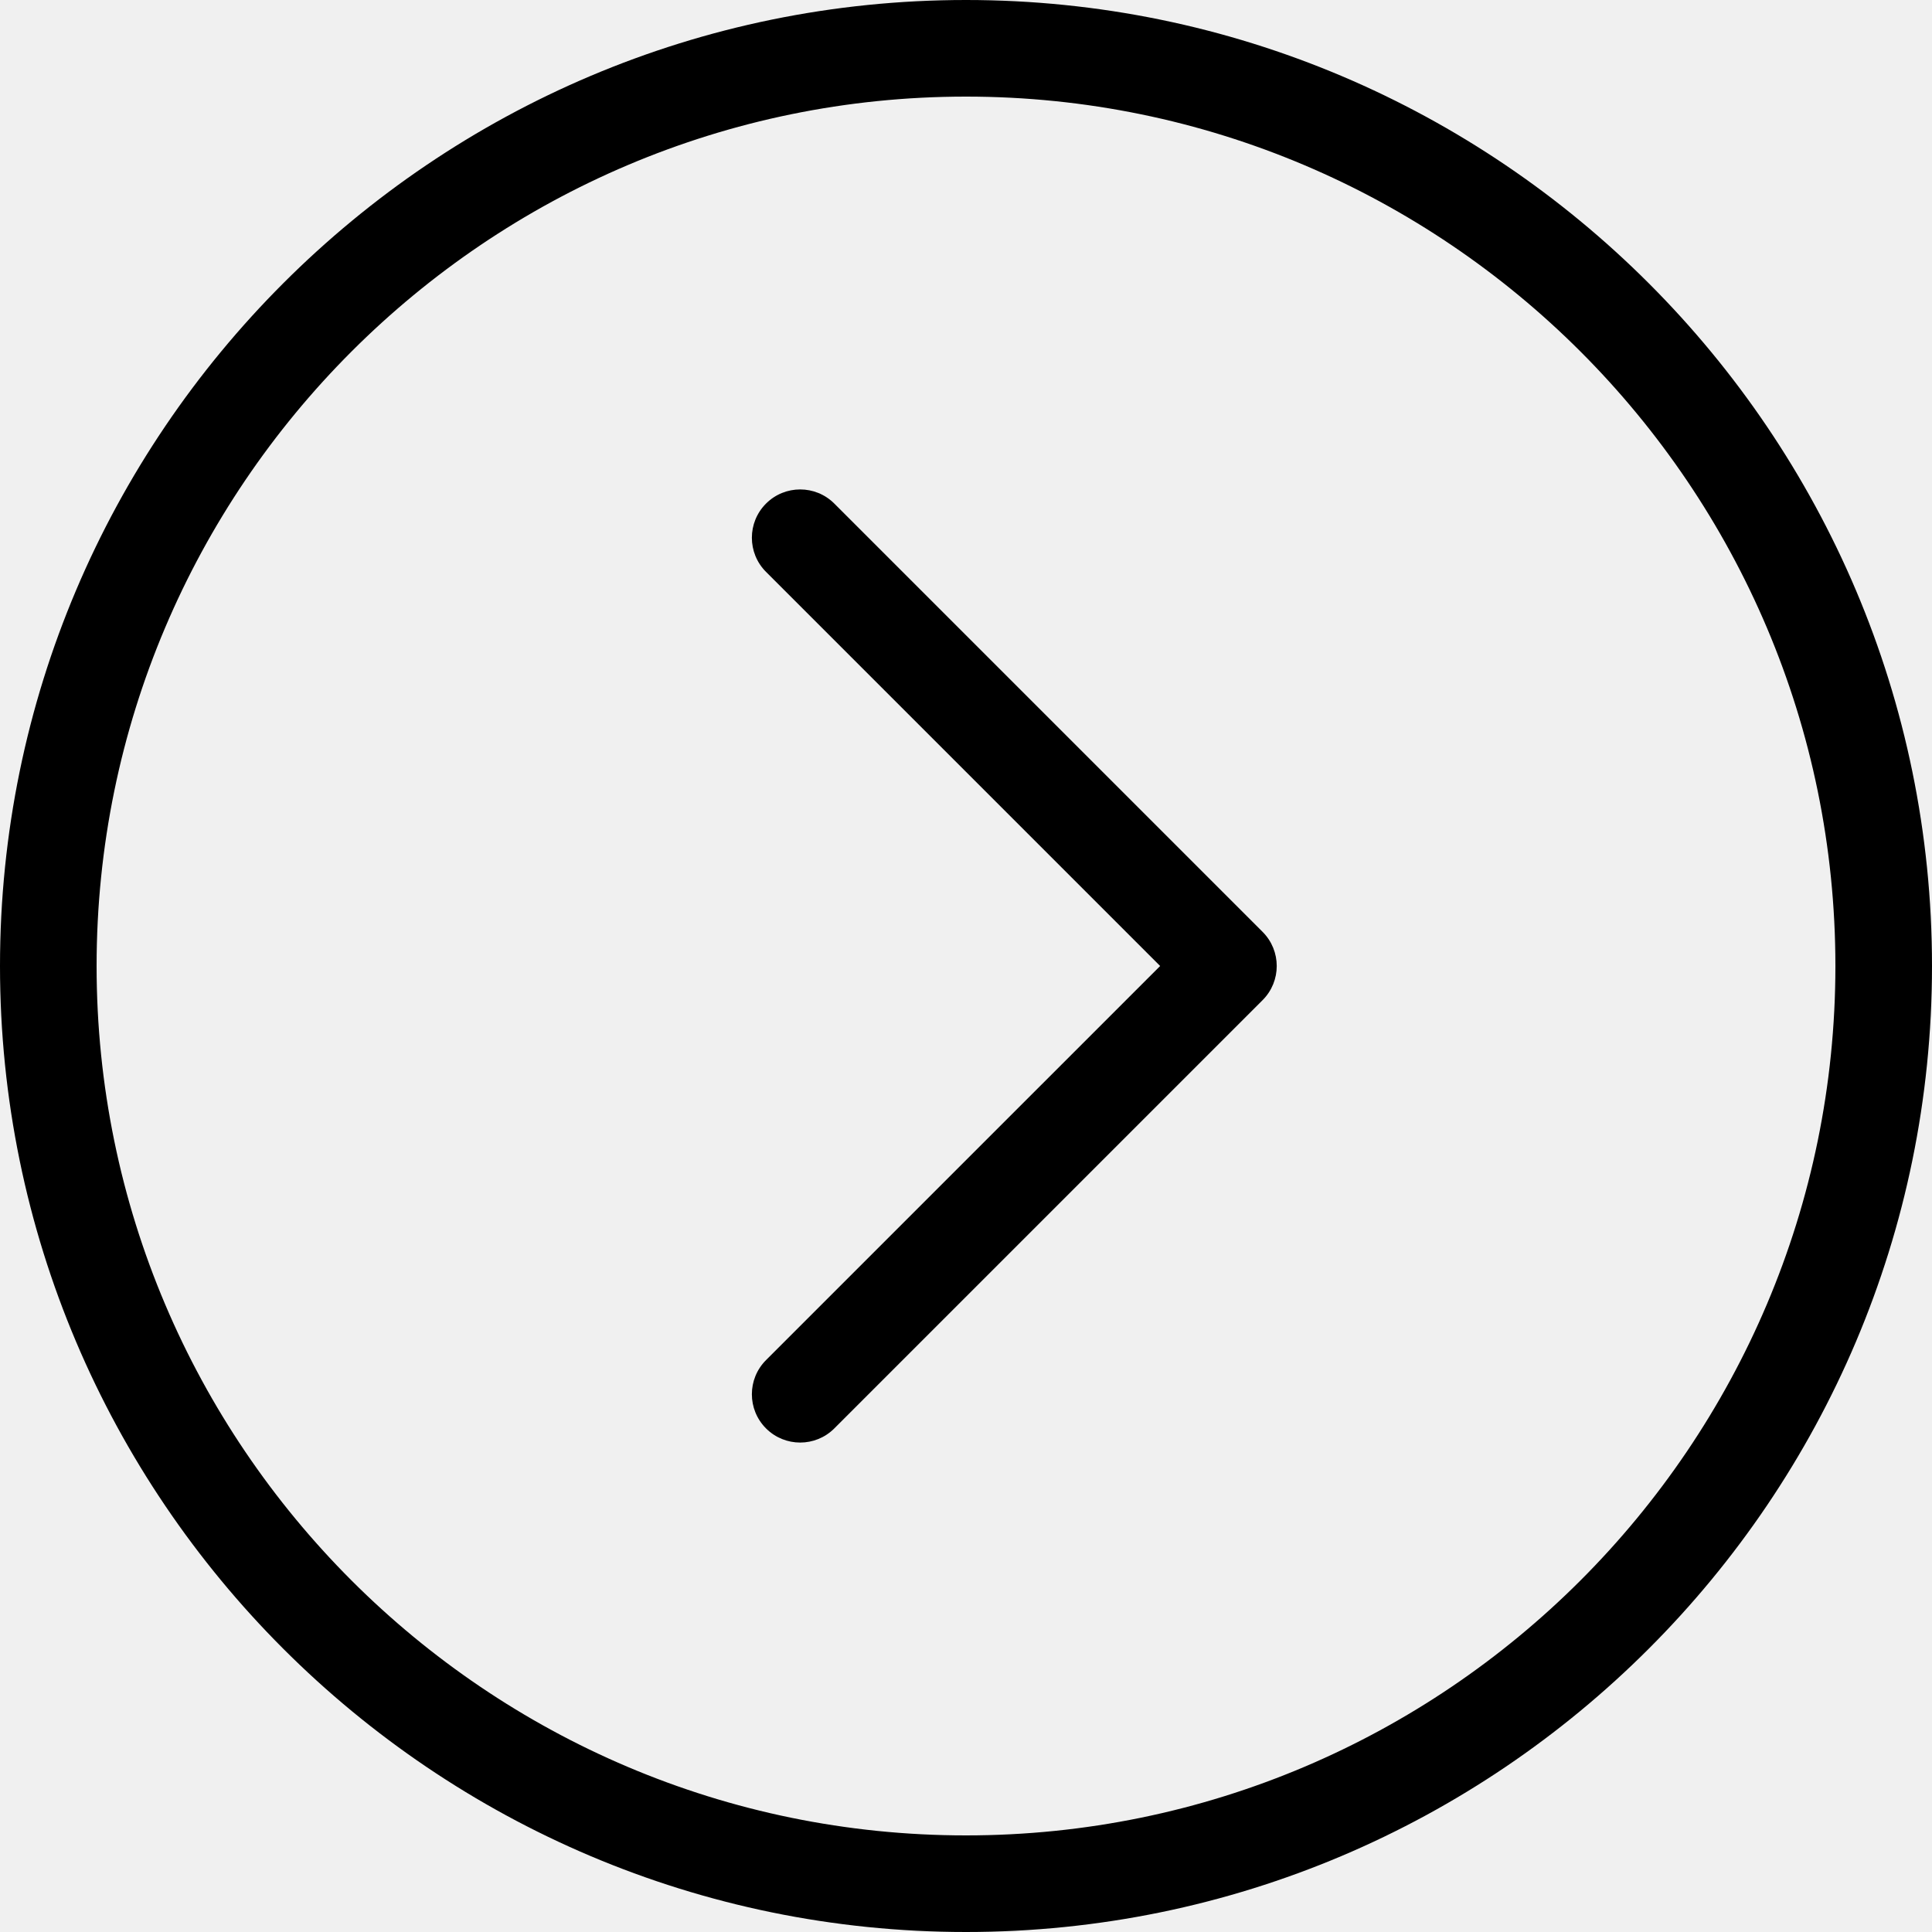
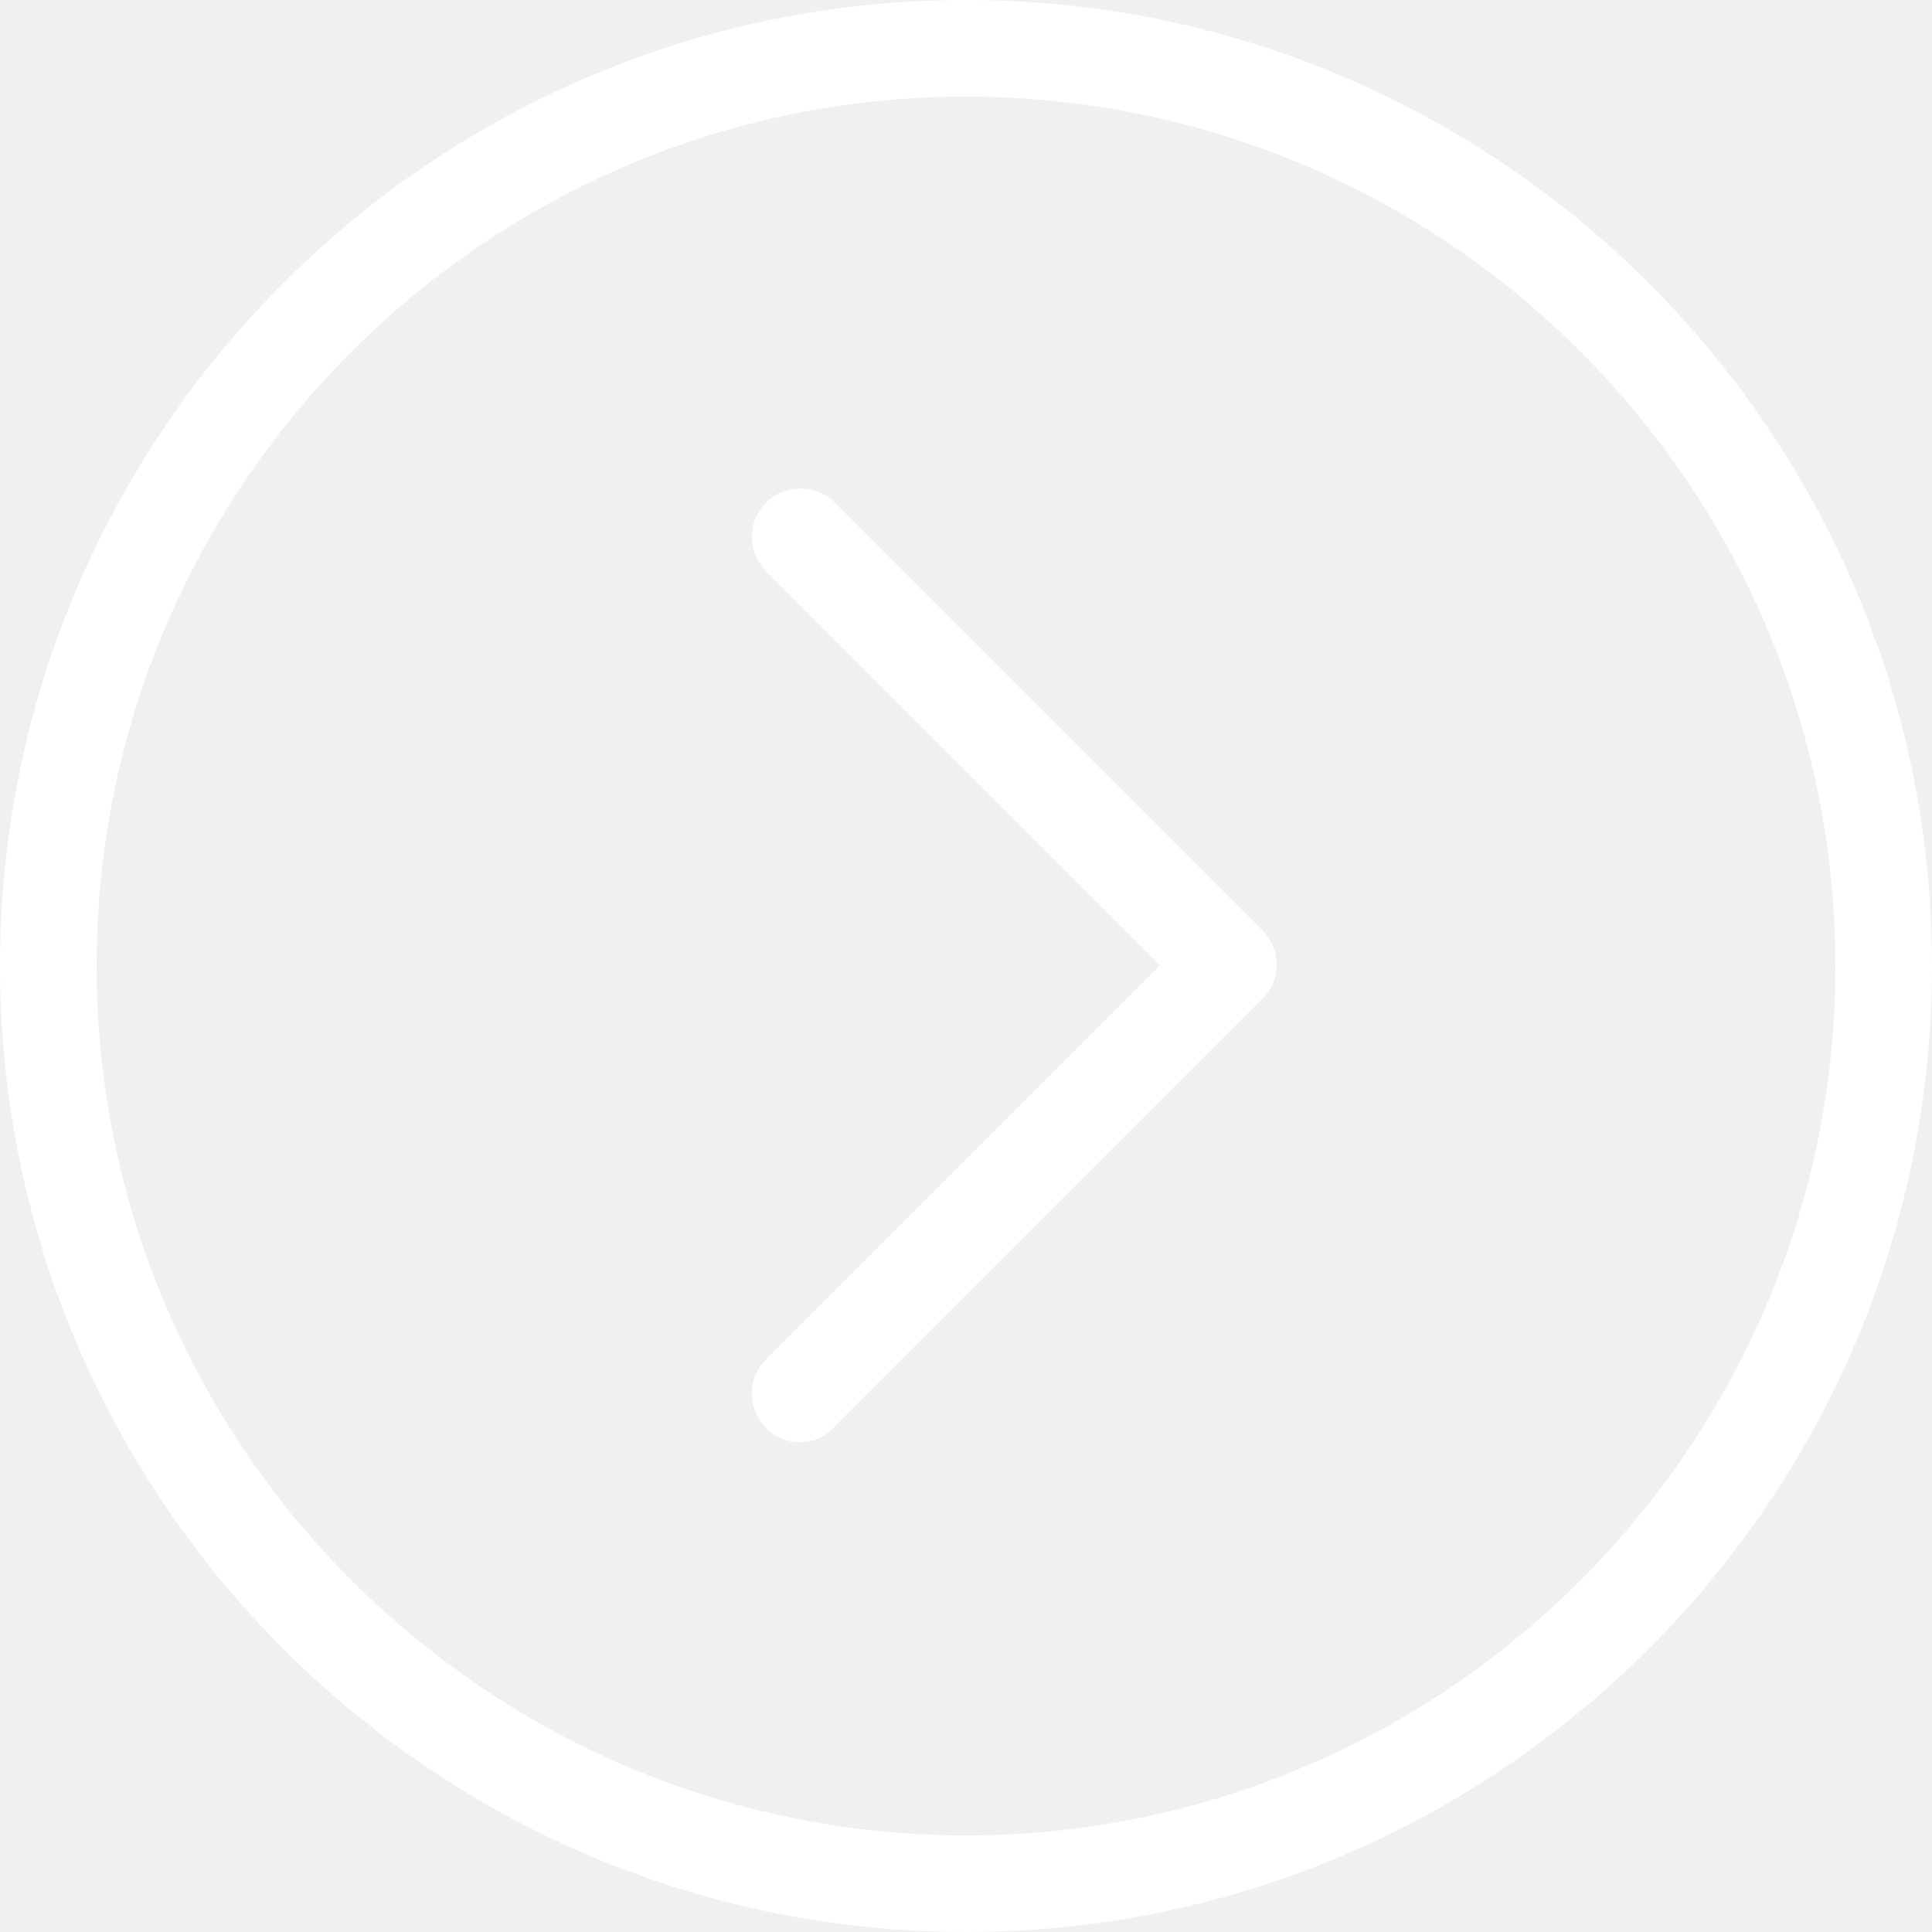
- <svg xmlns="http://www.w3.org/2000/svg" enable-background="new 0 0 256 256" height="256px" id="Layer_1" version="1.1" viewBox="0 0 256 256" width="256px" xml:space="preserve">
-   <path d="M106.027,191.146c-1.638,0-3.277-0.625-4.525-1.875c-2.5-2.498-2.5-6.551,0-9.05L153.723,128l-52.221-52.222  c-2.5-2.499-2.5-6.552,0-9.05c2.497-2.5,6.553-2.5,9.05,0l56.747,56.747c2.5,2.499,2.5,6.551,0,9.05l-56.747,56.746  C109.303,190.521,107.664,191.146,106.027,191.146z M256,128C256,57.42,198.58,0,128,0C57.42,0,0,57.42,0,128  c0,70.58,57.42,128,128,128C198.58,256,256,198.58,256,128z M243.2,128c0,63.521-51.679,115.2-115.2,115.2  c-63.522,0-115.2-51.679-115.2-115.2C12.8,64.478,64.478,12.8,128,12.8C191.521,12.8,243.2,64.478,243.2,128z" />
+ <svg xmlns="http://www.w3.org/2000/svg" version="1.1" id="Layer_1" x="0px" y="0px" viewBox="0 0 256 256" style="enable-background:new 0 0 256 256;" xml:space="preserve">
+   <style type="text/css">
+ 	.st0{fill:#FFFFFF;}
+ </style>
+   <path class="st0" d="M106,191.1c-1.6,0-3.3-0.6-4.5-1.9c-2.5-2.5-2.5-6.6,0-9.1l52.2-52.2l-52.2-52.2c-2.5-2.5-2.5-6.6,0-9.1  c2.5-2.5,6.6-2.5,9.1,0l56.7,56.7c2.5,2.5,2.5,6.6,0,9l-56.7,56.7C109.3,190.5,107.7,191.1,106,191.1z M256,128  C256,57.4,198.6,0,128,0S0,57.4,0,128s57.4,128,128,128S256,198.6,256,128z M243.2,128c0,63.5-51.7,115.2-115.2,115.2  c-63.5,0-115.2-51.7-115.2-115.2C12.8,64.5,64.5,12.8,128,12.8C191.5,12.8,243.2,64.5,243.2,128z" />
</svg>
